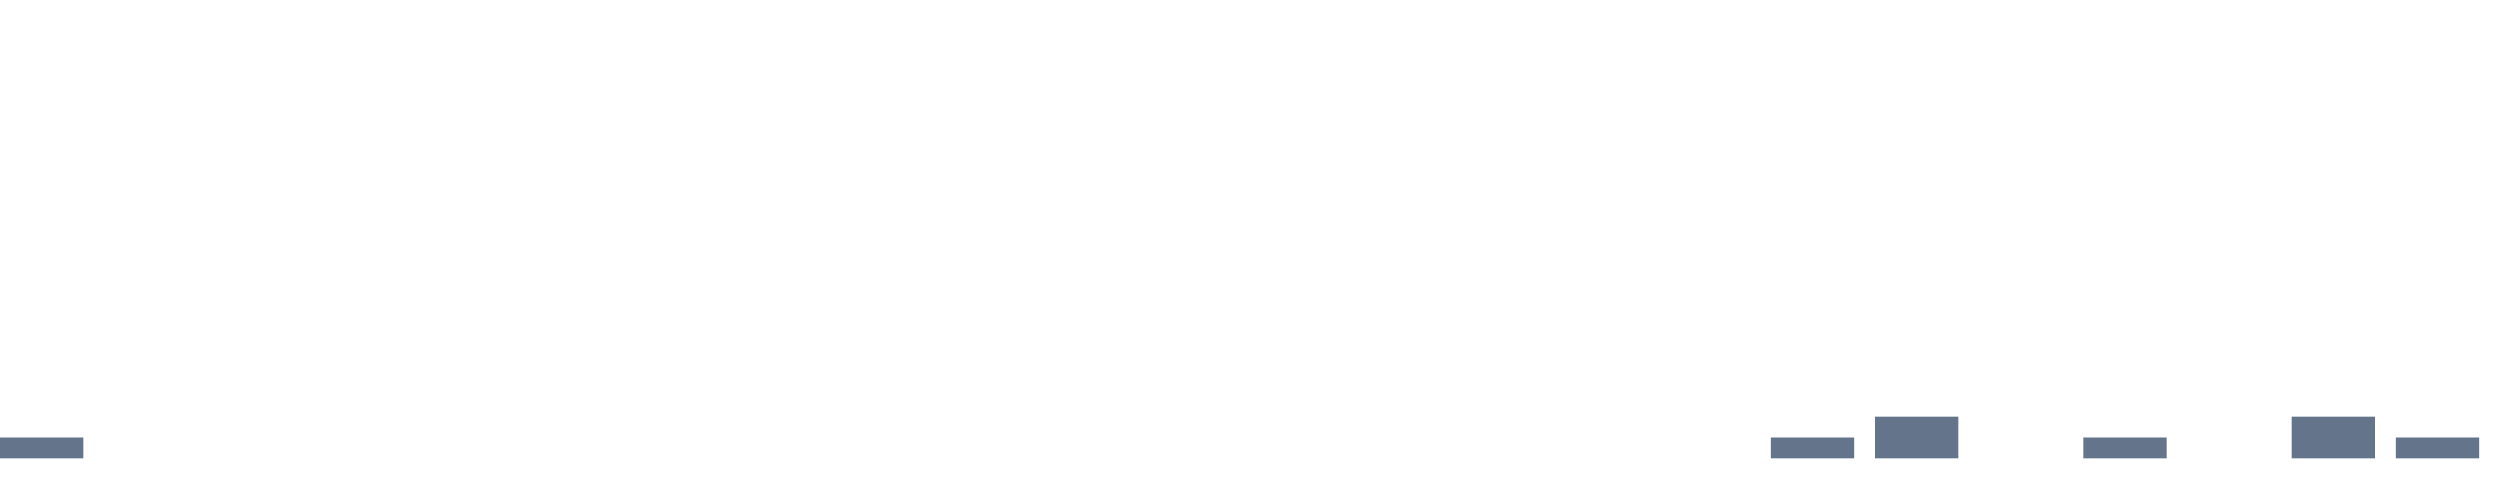
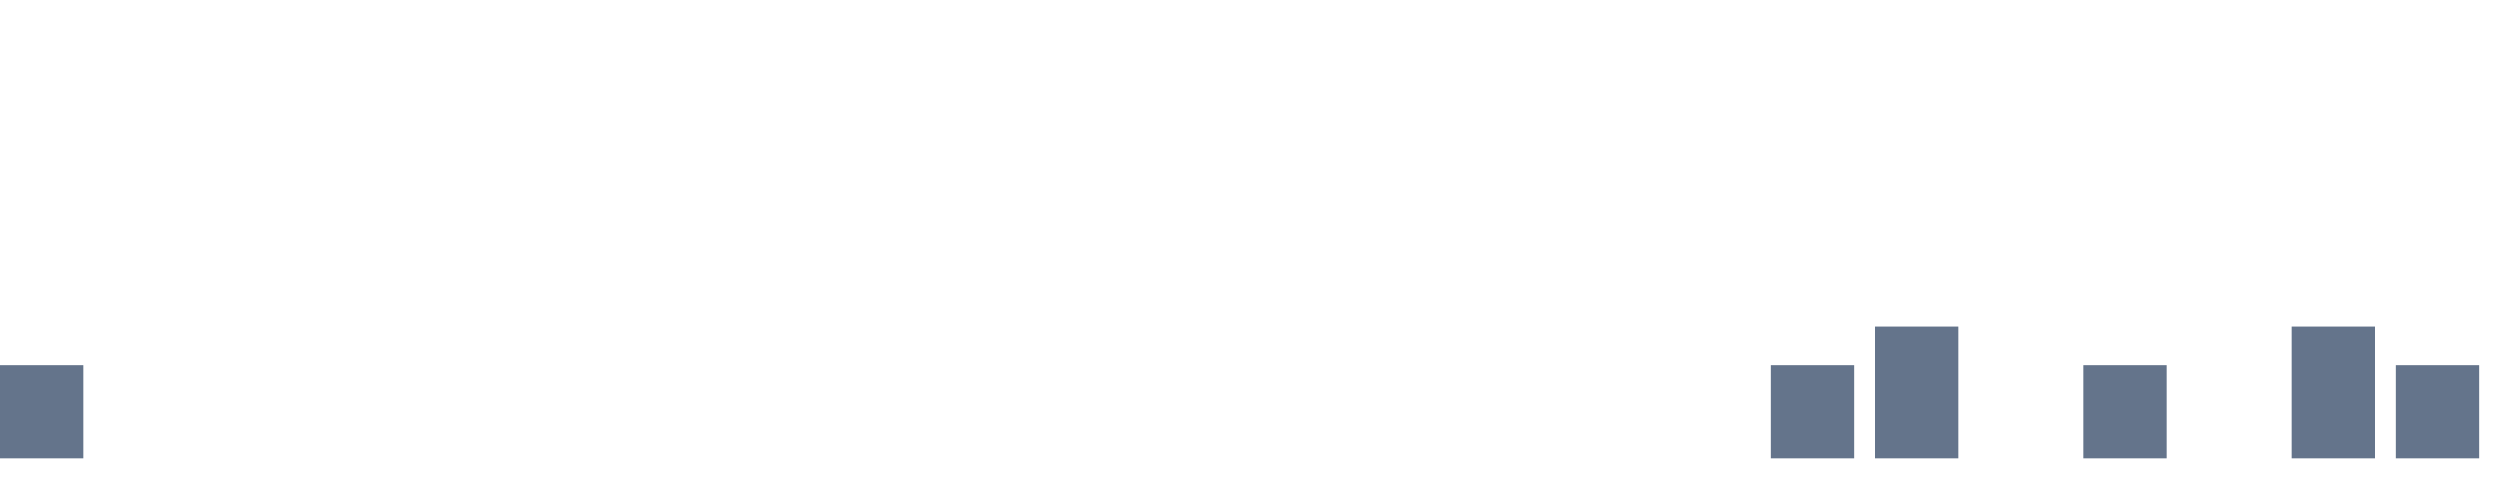
<svg xmlns="http://www.w3.org/2000/svg" width="120" height="24" viewBox="0 0 120 24" role="img" aria-labelledby="title desc">
-   <rect x="0" y="21.000" width="4" height="1.000" fill="#64748b" />
+   <rect x="0" y="17.528" width="4" height="4.472" fill="#64748b" />
  <rect x="5" y="22.000" width="4" height="0.000" fill="#64748b" />
  <rect x="10" y="22.000" width="4" height="0.000" fill="#64748b" />
  <rect x="15" y="22.000" width="4" height="0.000" fill="#64748b" />
  <rect x="20" y="22.000" width="4" height="0.000" fill="#64748b" />
  <rect x="25" y="22.000" width="4" height="0.000" fill="#64748b" />
  <rect x="30" y="22.000" width="4" height="0.000" fill="#64748b" />
  <rect x="35" y="22.000" width="4" height="0.000" fill="#64748b" />
  <rect x="40" y="22.000" width="4" height="0.000" fill="#64748b" />
  <rect x="45" y="22.000" width="4" height="0.000" fill="#64748b" />
  <rect x="50" y="22.000" width="4" height="0.000" fill="#64748b" />
  <rect x="55" y="22.000" width="4" height="0.000" fill="#64748b" />
  <rect x="60" y="22.000" width="4" height="0.000" fill="#64748b" />
  <rect x="65" y="22.000" width="4" height="0.000" fill="#64748b" />
  <rect x="70" y="22.000" width="4" height="0.000" fill="#64748b" />
  <rect x="75" y="22.000" width="4" height="0.000" fill="#64748b" />
  <rect x="80" y="22.000" width="4" height="0.000" fill="#64748b" />
-   <rect x="85" y="21.000" width="4" height="1.000" fill="#64748b" />
-   <rect x="90" y="20.000" width="4" height="2.000" fill="#64748b" />
+   <rect x="85" y="17.528" width="4" height="4.472" fill="#64748b" />
+   <rect x="90" y="15.675" width="4" height="6.325" fill="#64748b" />
  <rect x="95" y="22.000" width="4" height="0.000" fill="#64748b" />
-   <rect x="100" y="21.000" width="4" height="1.000" fill="#64748b" />
+   <rect x="100" y="17.528" width="4" height="4.472" fill="#64748b" />
  <rect x="105" y="22.000" width="4" height="0.000" fill="#64748b" />
-   <rect x="110" y="20.000" width="4" height="2.000" fill="#64748b" />
-   <rect x="115" y="21.000" width="4" height="1.000" fill="#64748b" />
+   <rect x="110" y="15.675" width="4" height="6.325" fill="#64748b" />
+   <rect x="115" y="17.528" width="4" height="4.472" fill="#64748b" />
</svg>
